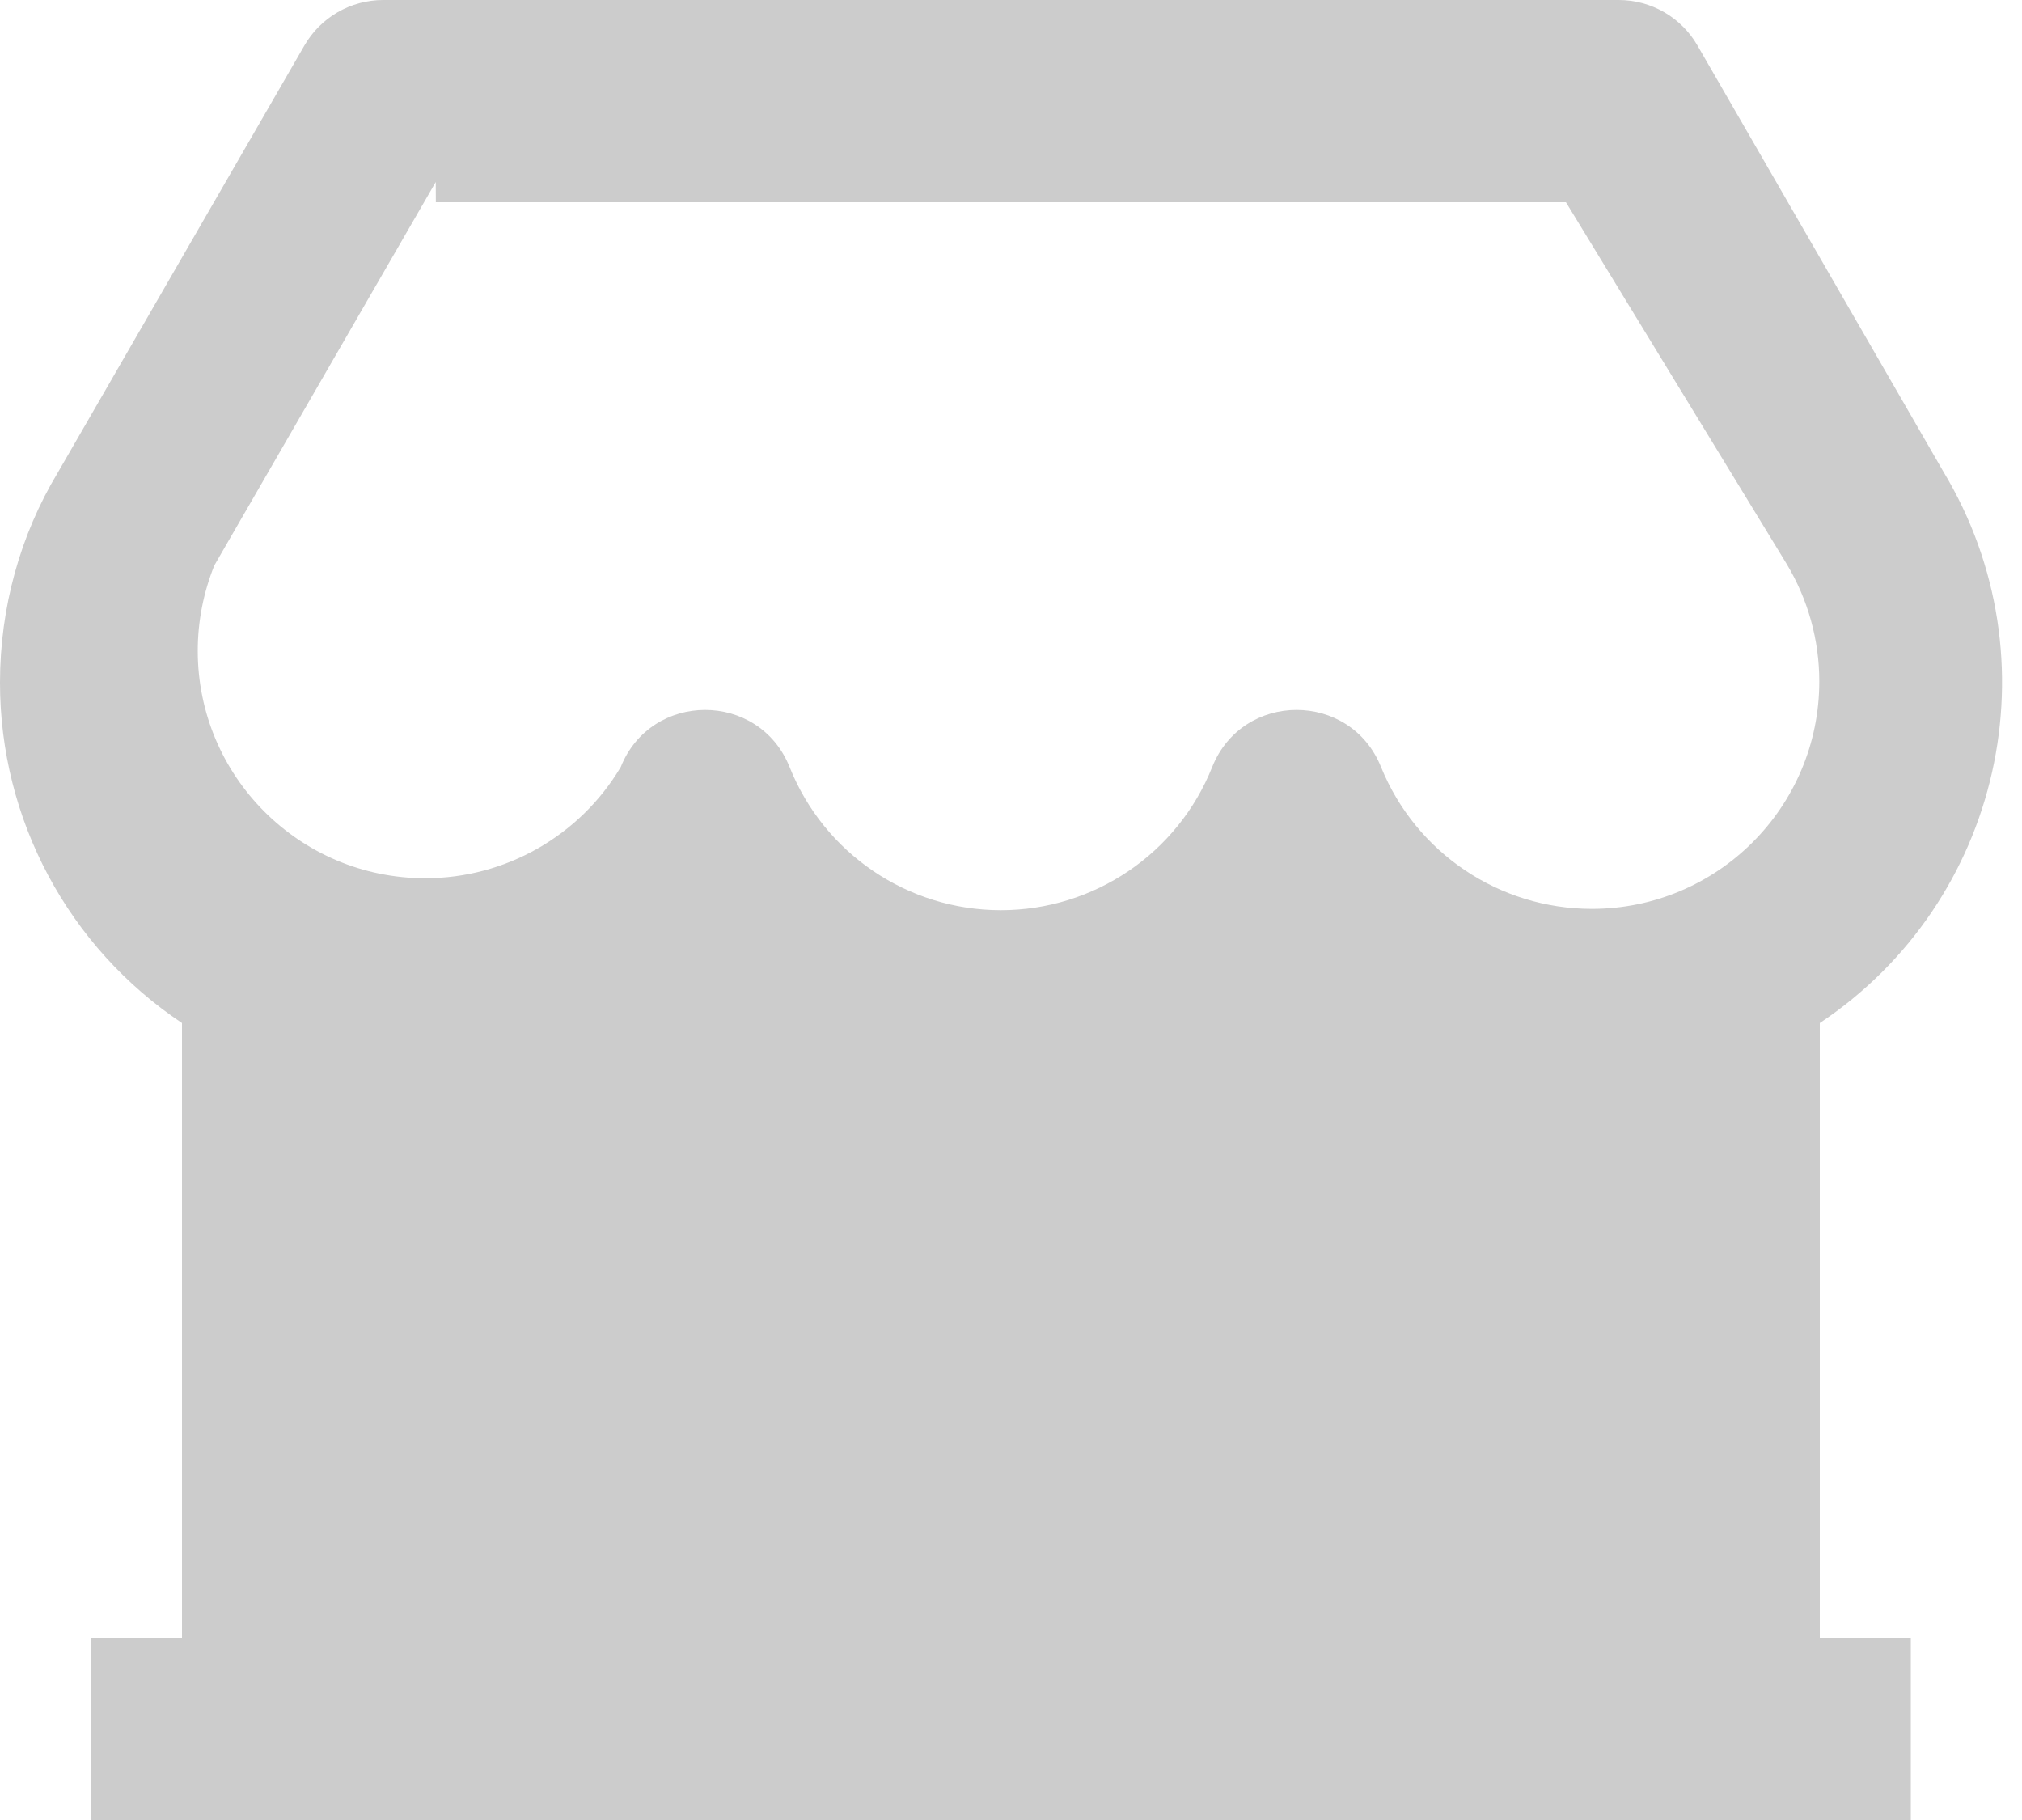
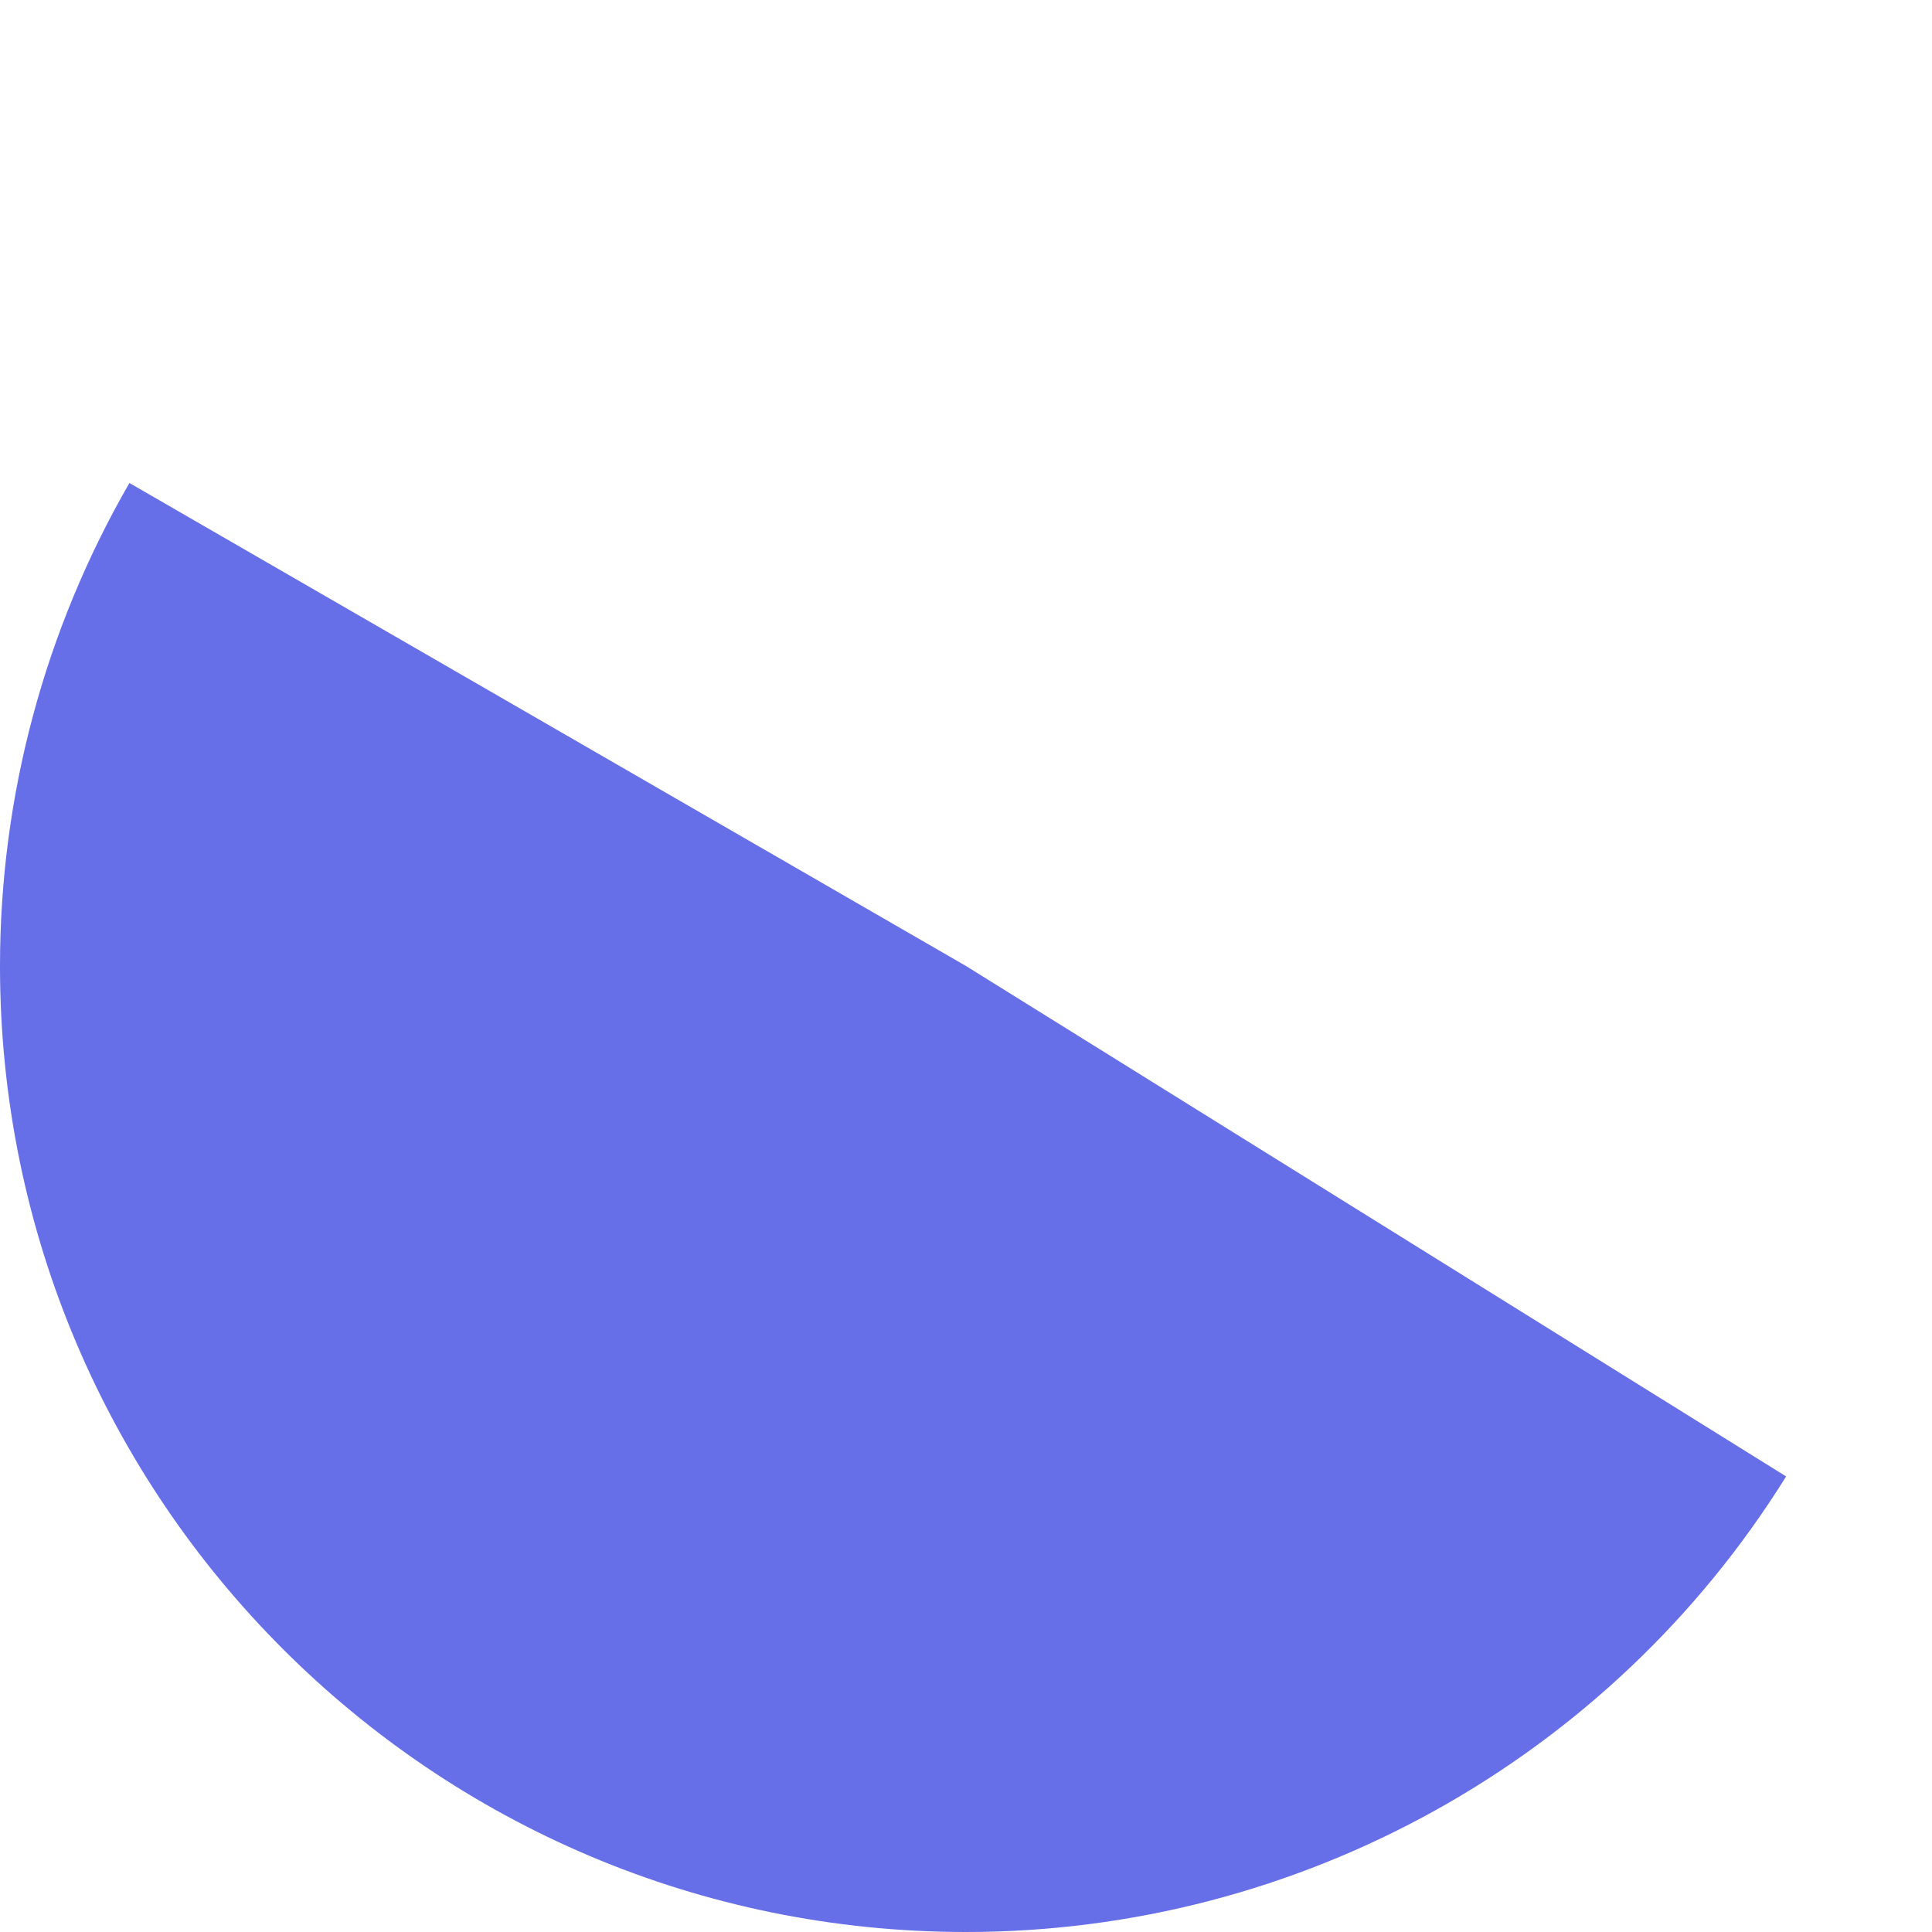
- <svg xmlns="http://www.w3.org/2000/svg" version="1.1" width="20px" height="18px">
-   <g transform="matrix(1 0 0 1 -188 -1152 )">
-     <path d="M 18 16.2  L 18.9 16.2  L 18.9 18  L 0.9 18  L 0.9 16.2  L 1.8 16.2  L 1.8 10.118  C 0.675 9.367  -0.001 8.103  0 6.75  C 0 6.006  0.202 5.288  0.57 4.677  L 3.011 0.45  C 3.171 0.172  3.468 0  3.79 0  L 16.011 0  C 16.333 0  16.63 0.172  16.79 0.45  L 19.222 4.664  C 20.338 6.516  19.799 8.918  18 10.118  L 18 16.2  Z M 4.311 2  L 4.31 1.8  L 2.12 5.592  C 2.012 5.86  1.956 6.147  1.956 6.436  C 1.956 7.678  2.963 8.686  4.206 8.686  C 4.999 8.686  5.734 8.268  6.14 7.586  C 6.441 6.833  7.508 6.833  7.81 7.586  C 8.151 8.441  8.979 9.002  9.9 9.002  C 10.821 9.002  11.649 8.441  11.99 7.586  C 12.291 6.833  13.358 6.833  13.66 7.586  C 14.005 8.434  14.829 8.989  15.745 8.989  C 16.987 8.989  17.995 7.982  17.995 6.739  C 17.995 6.33  17.883 5.928  17.672 5.577  L 15.489 2  L 4.311 2  Z " fill-rule="nonzero" fill="#cccccc" stroke="none" transform="matrix(1 0 0 1 188 1152 )" />
+ <svg xmlns="http://www.w3.org/2000/svg" version="1.1" width="100px" height="100px">
+   <g transform="matrix(1 0 0 1 -229 60 )">
+     <path d="M 235.699 -35  L 279 -10  L 321.45 16.42  C 312.323 31.085  296.273 40  279 40  C 251.386 40  229 17.614  229 -10  C 229 -18.777  231.31 -27.399  235.699 -35  Z " fill-rule="nonzero" fill="#666ee8" stroke="none" />
  </g>
</svg>
